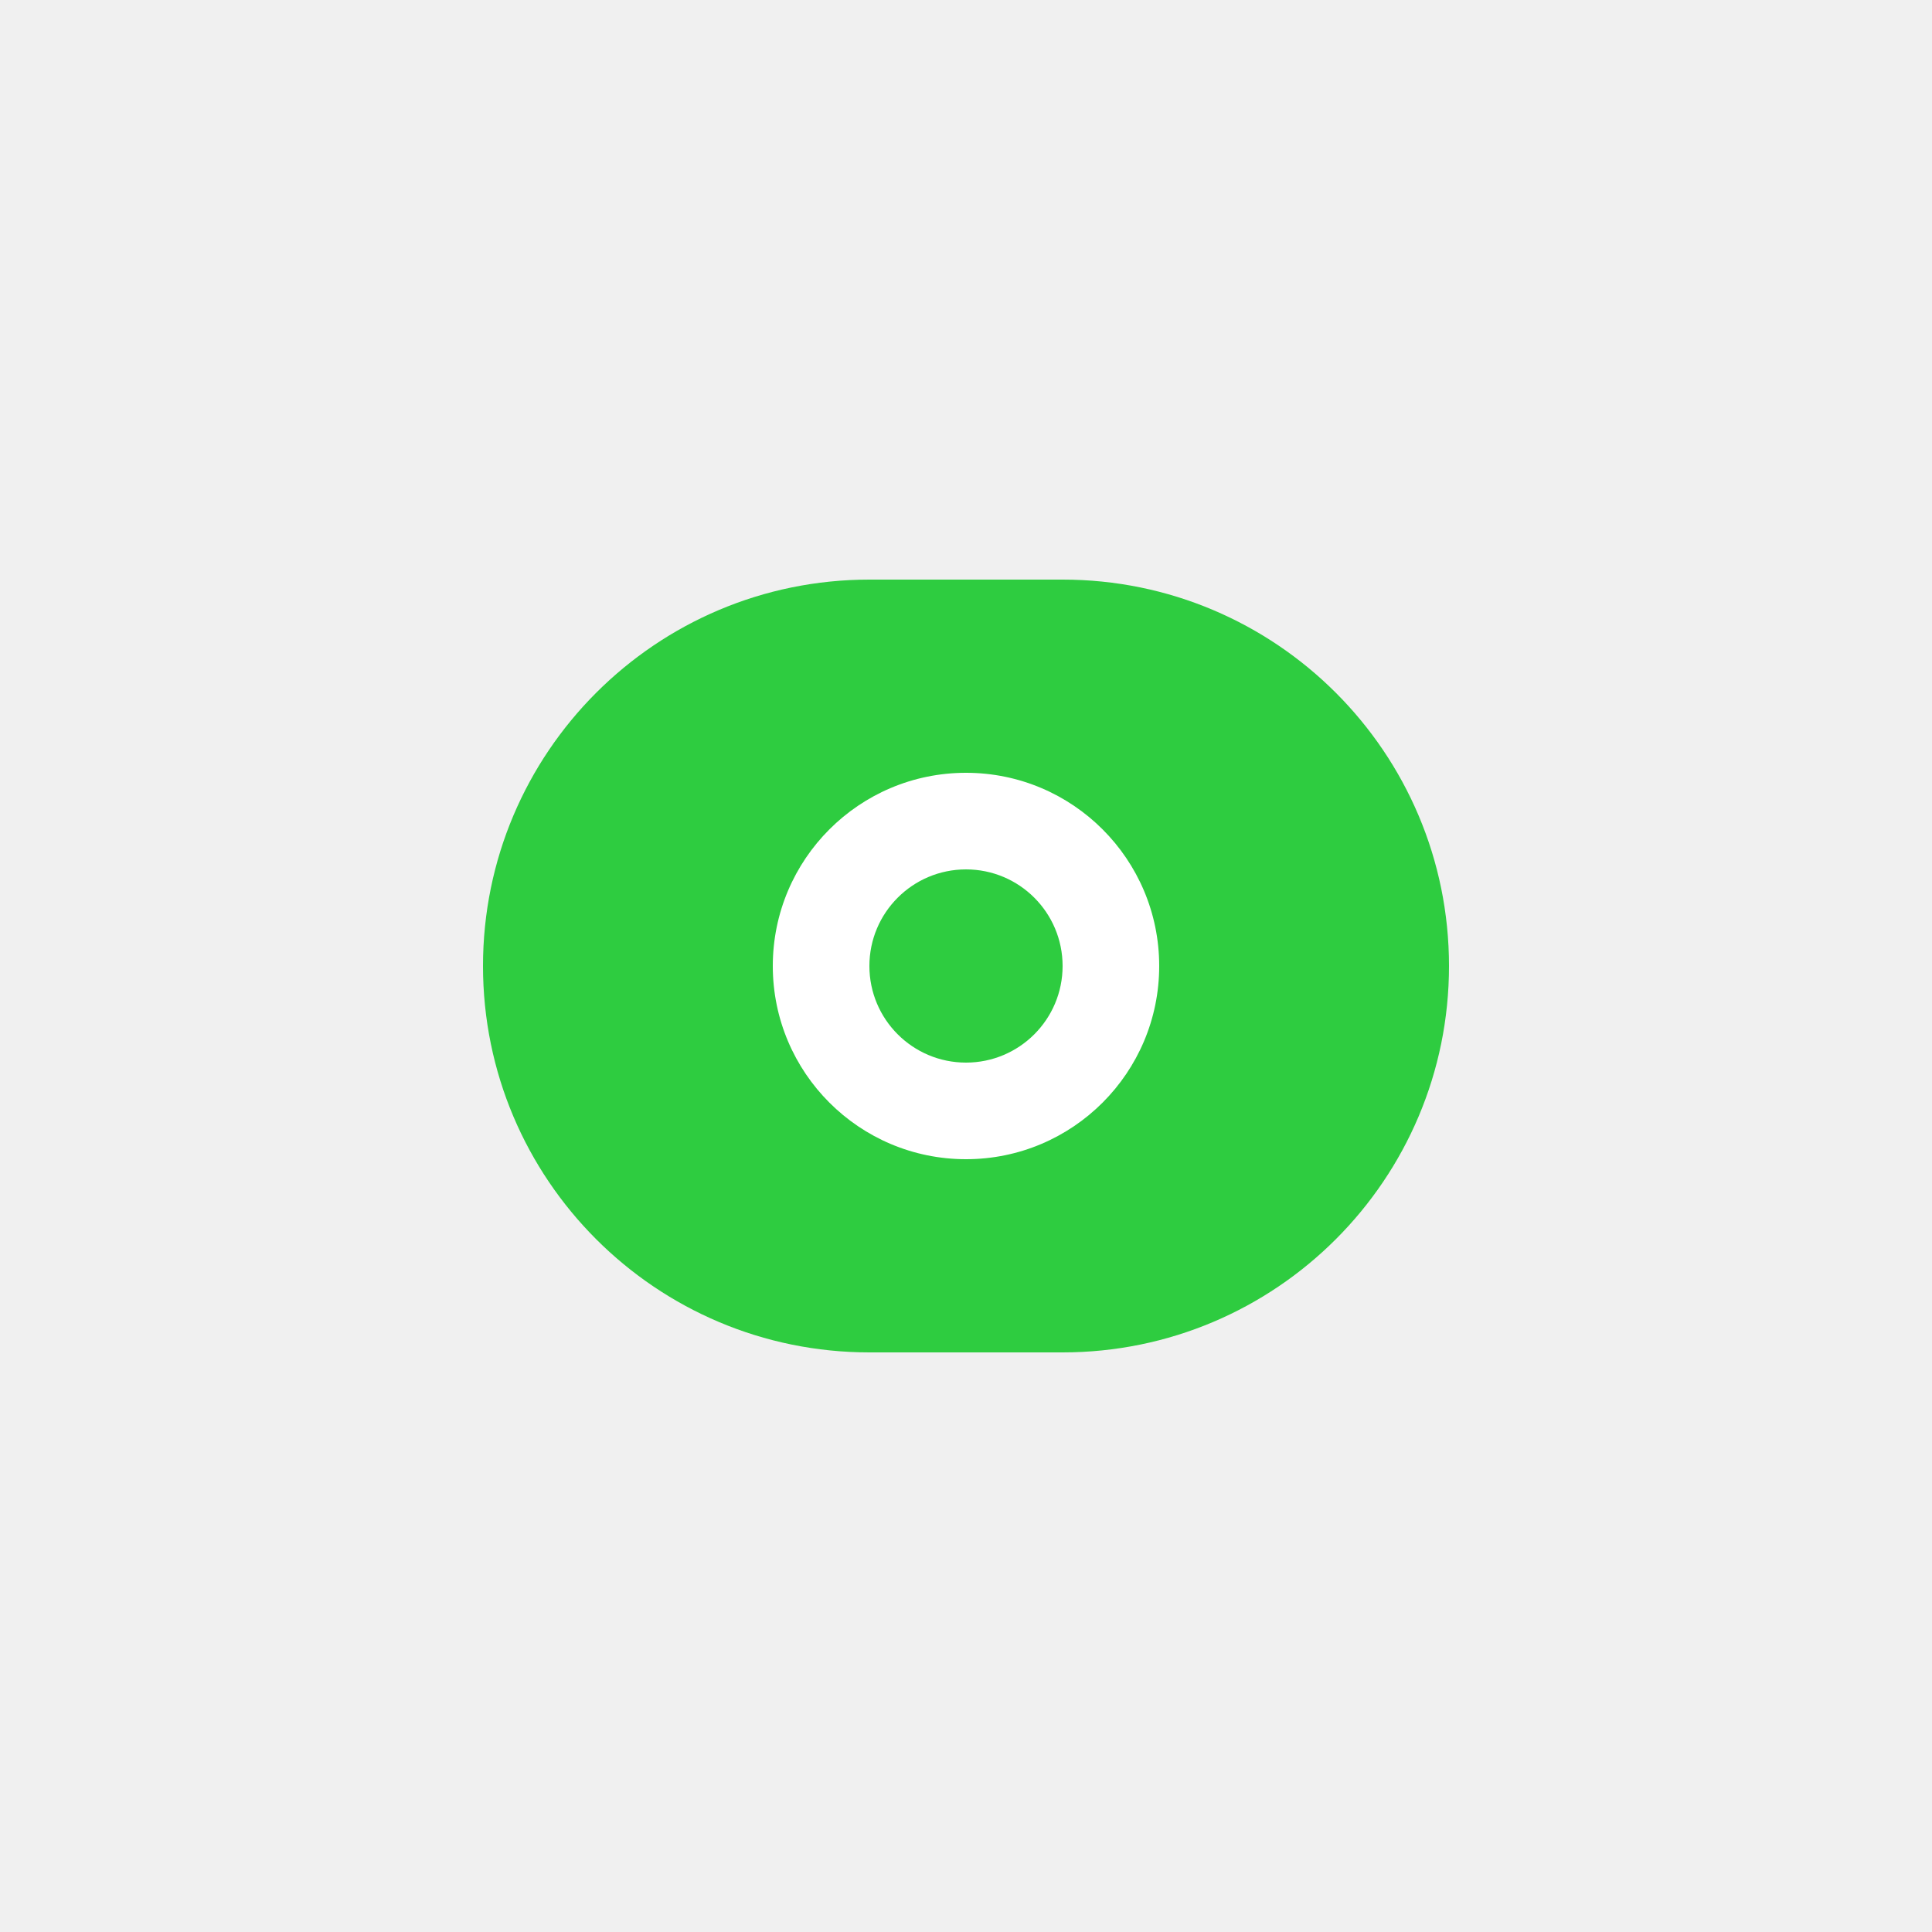
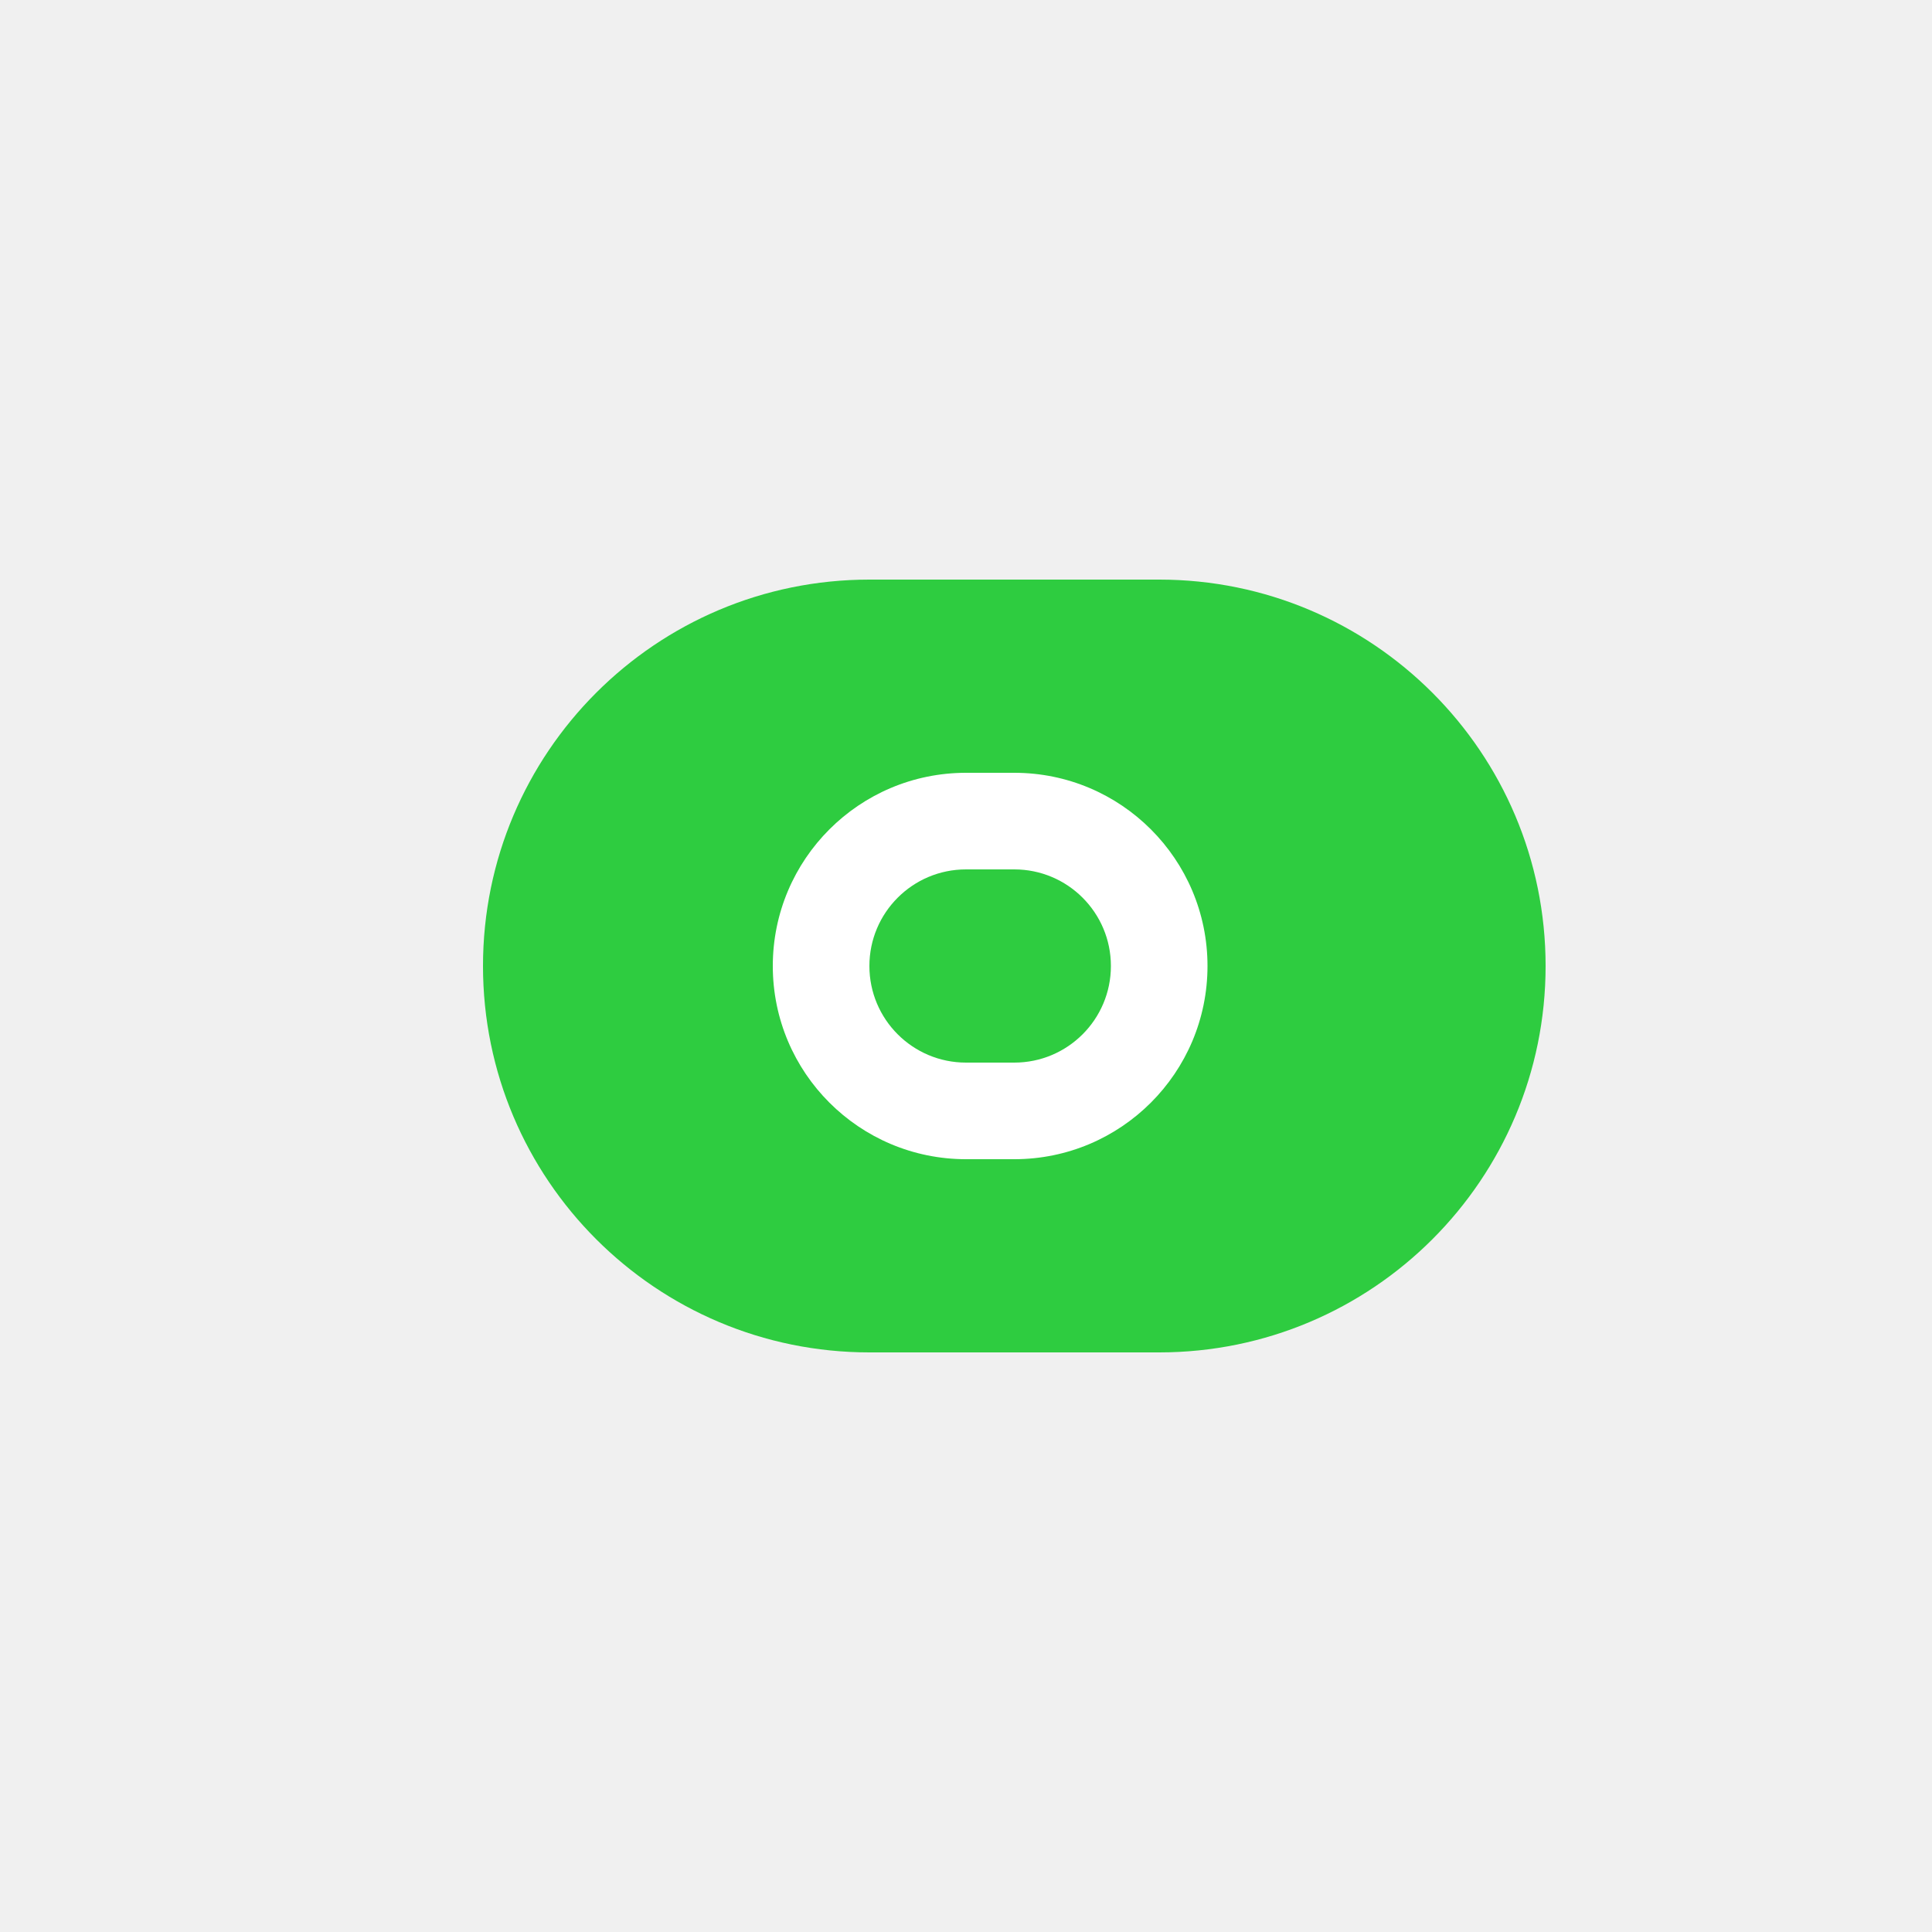
<svg xmlns="http://www.w3.org/2000/svg" width="40" height="40">
-   <rect x="10" y="12" width="20" height="16" rx="8" fill="#2ECC40" />
-   <rect x="16" y="16" width="8" height="8" rx="4" fill="#fff" />
-   <rect x="18" y="18" width="4" height="4" rx="2" fill="#2ECC40" />
+   <rect x="10" y="12" width="22" height="16" rx="8" fill="#2ECC40" />
+   <rect x="16" y="16" width="9" height="8" rx="4" fill="#fff" />
+   <rect x="18" y="18" width="5" height="4" rx="2" fill="#2ECC40" />
</svg>
